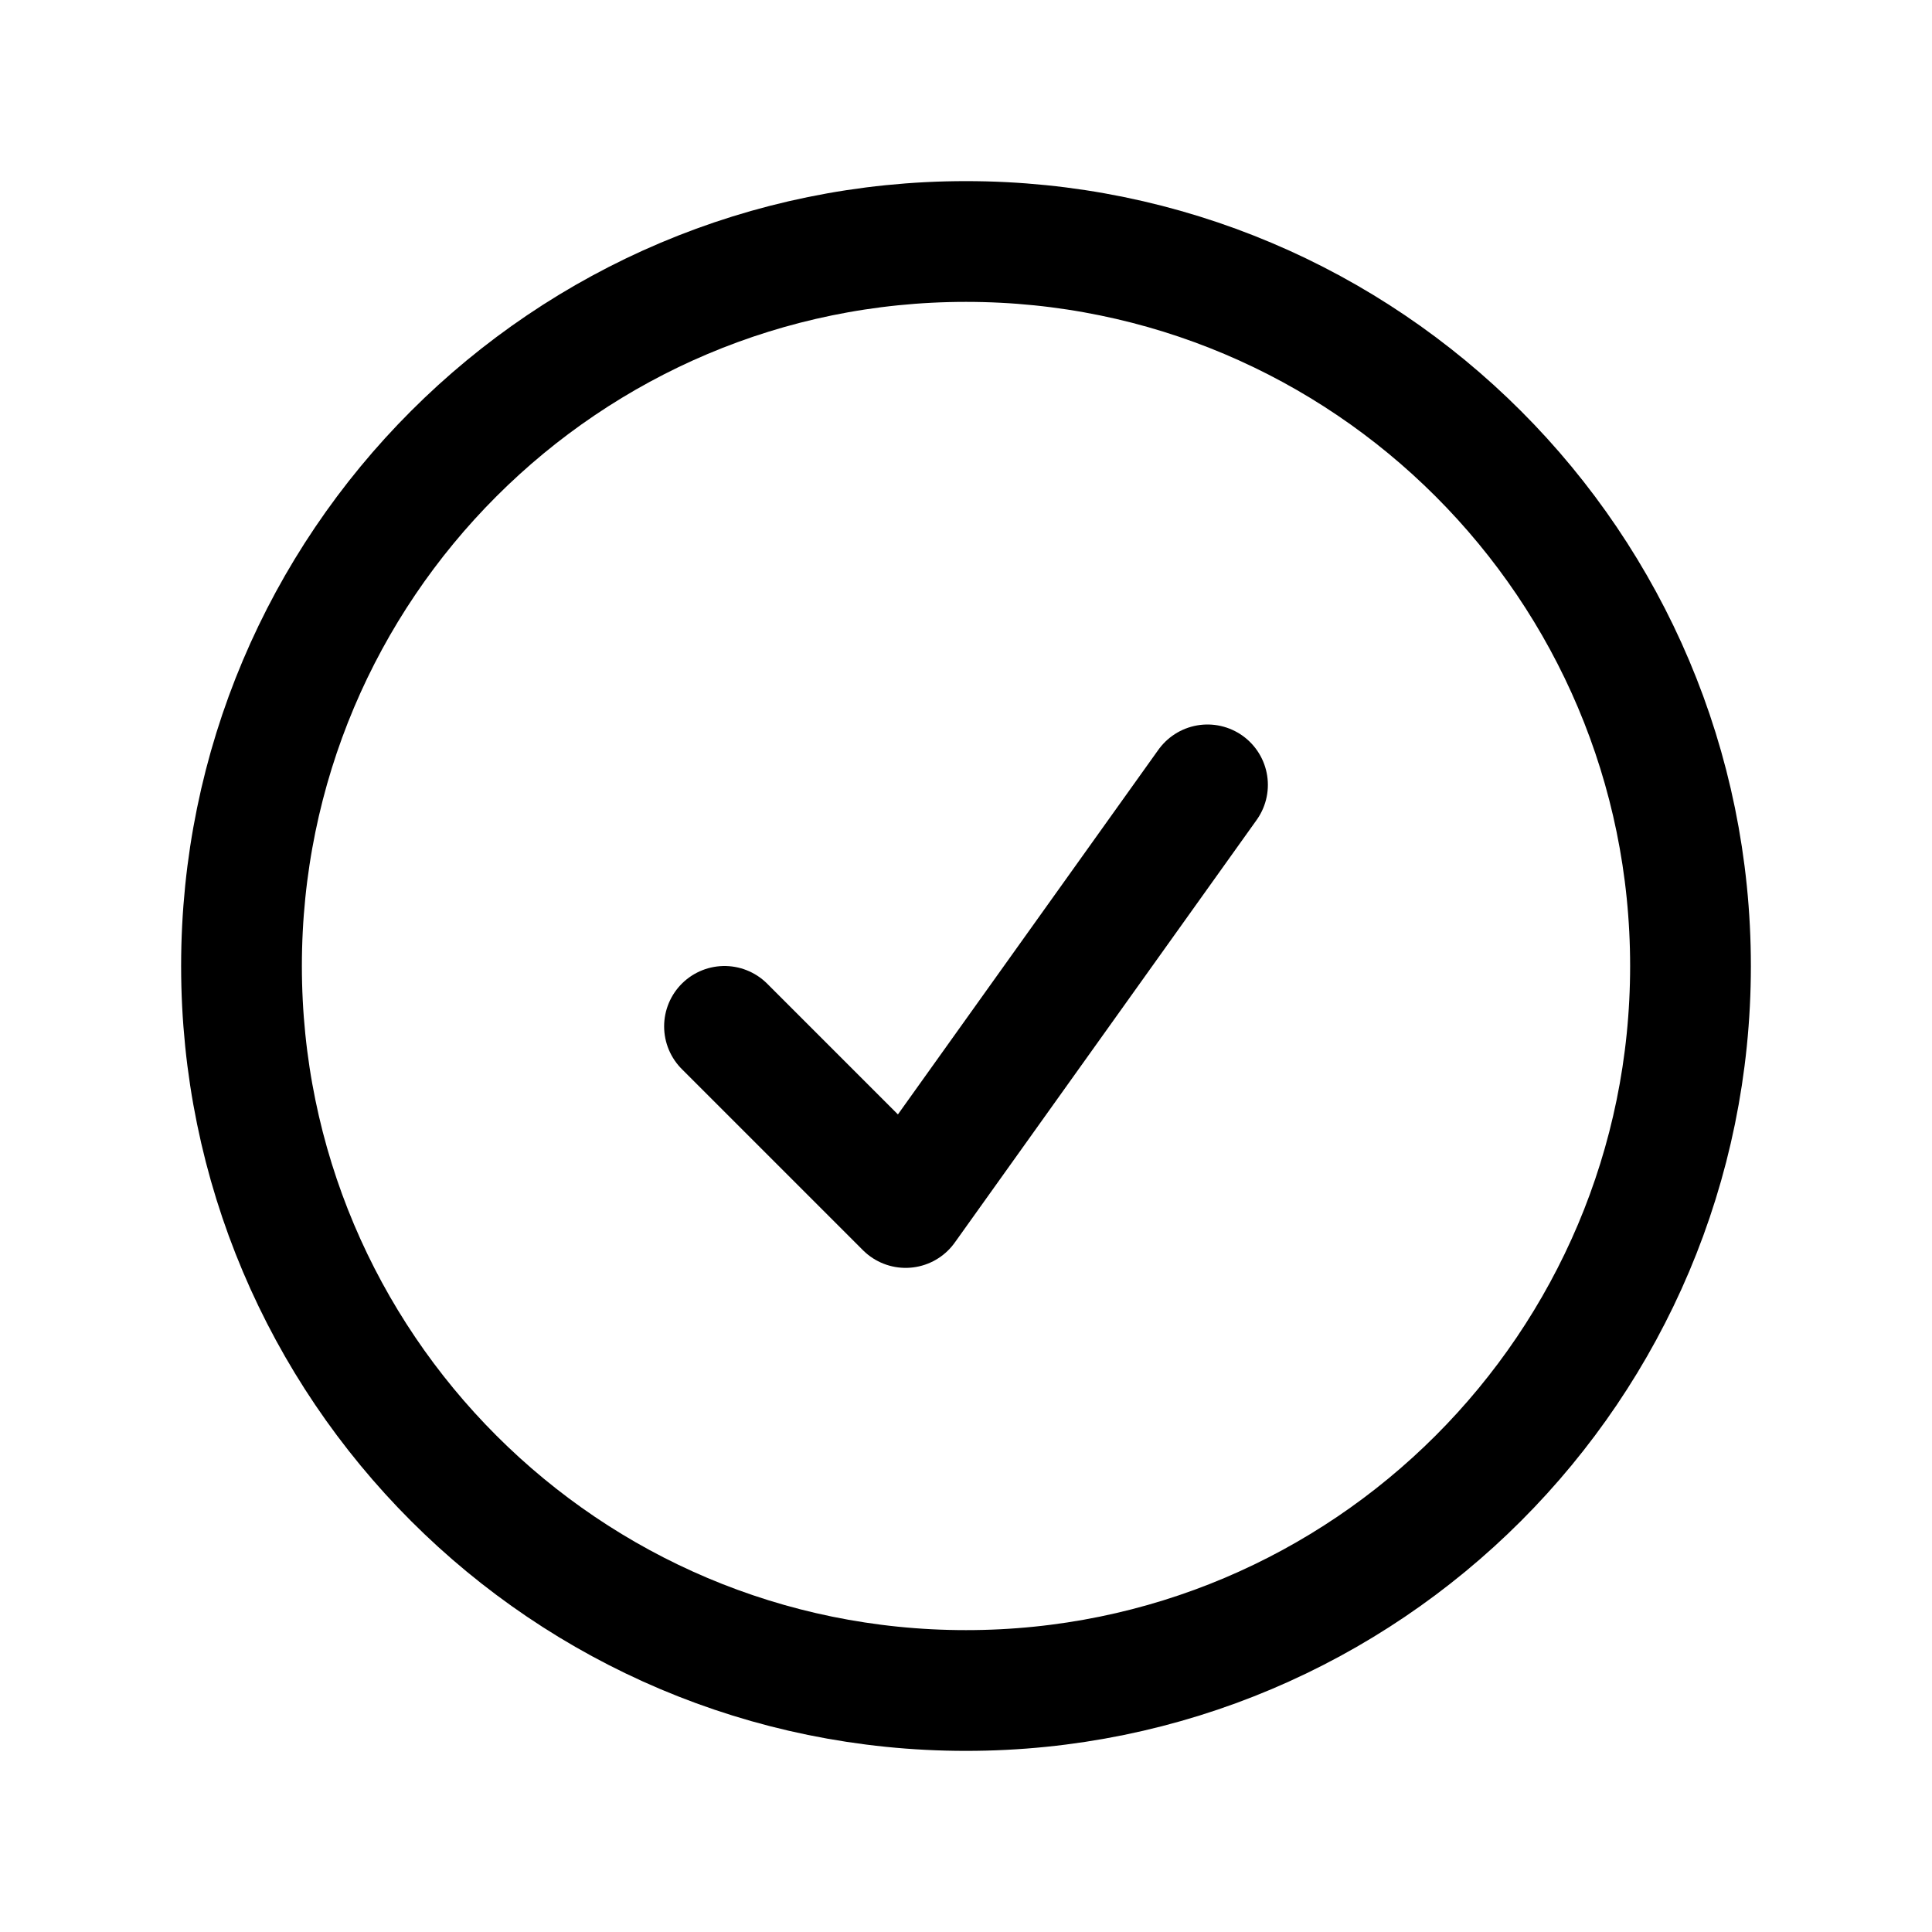
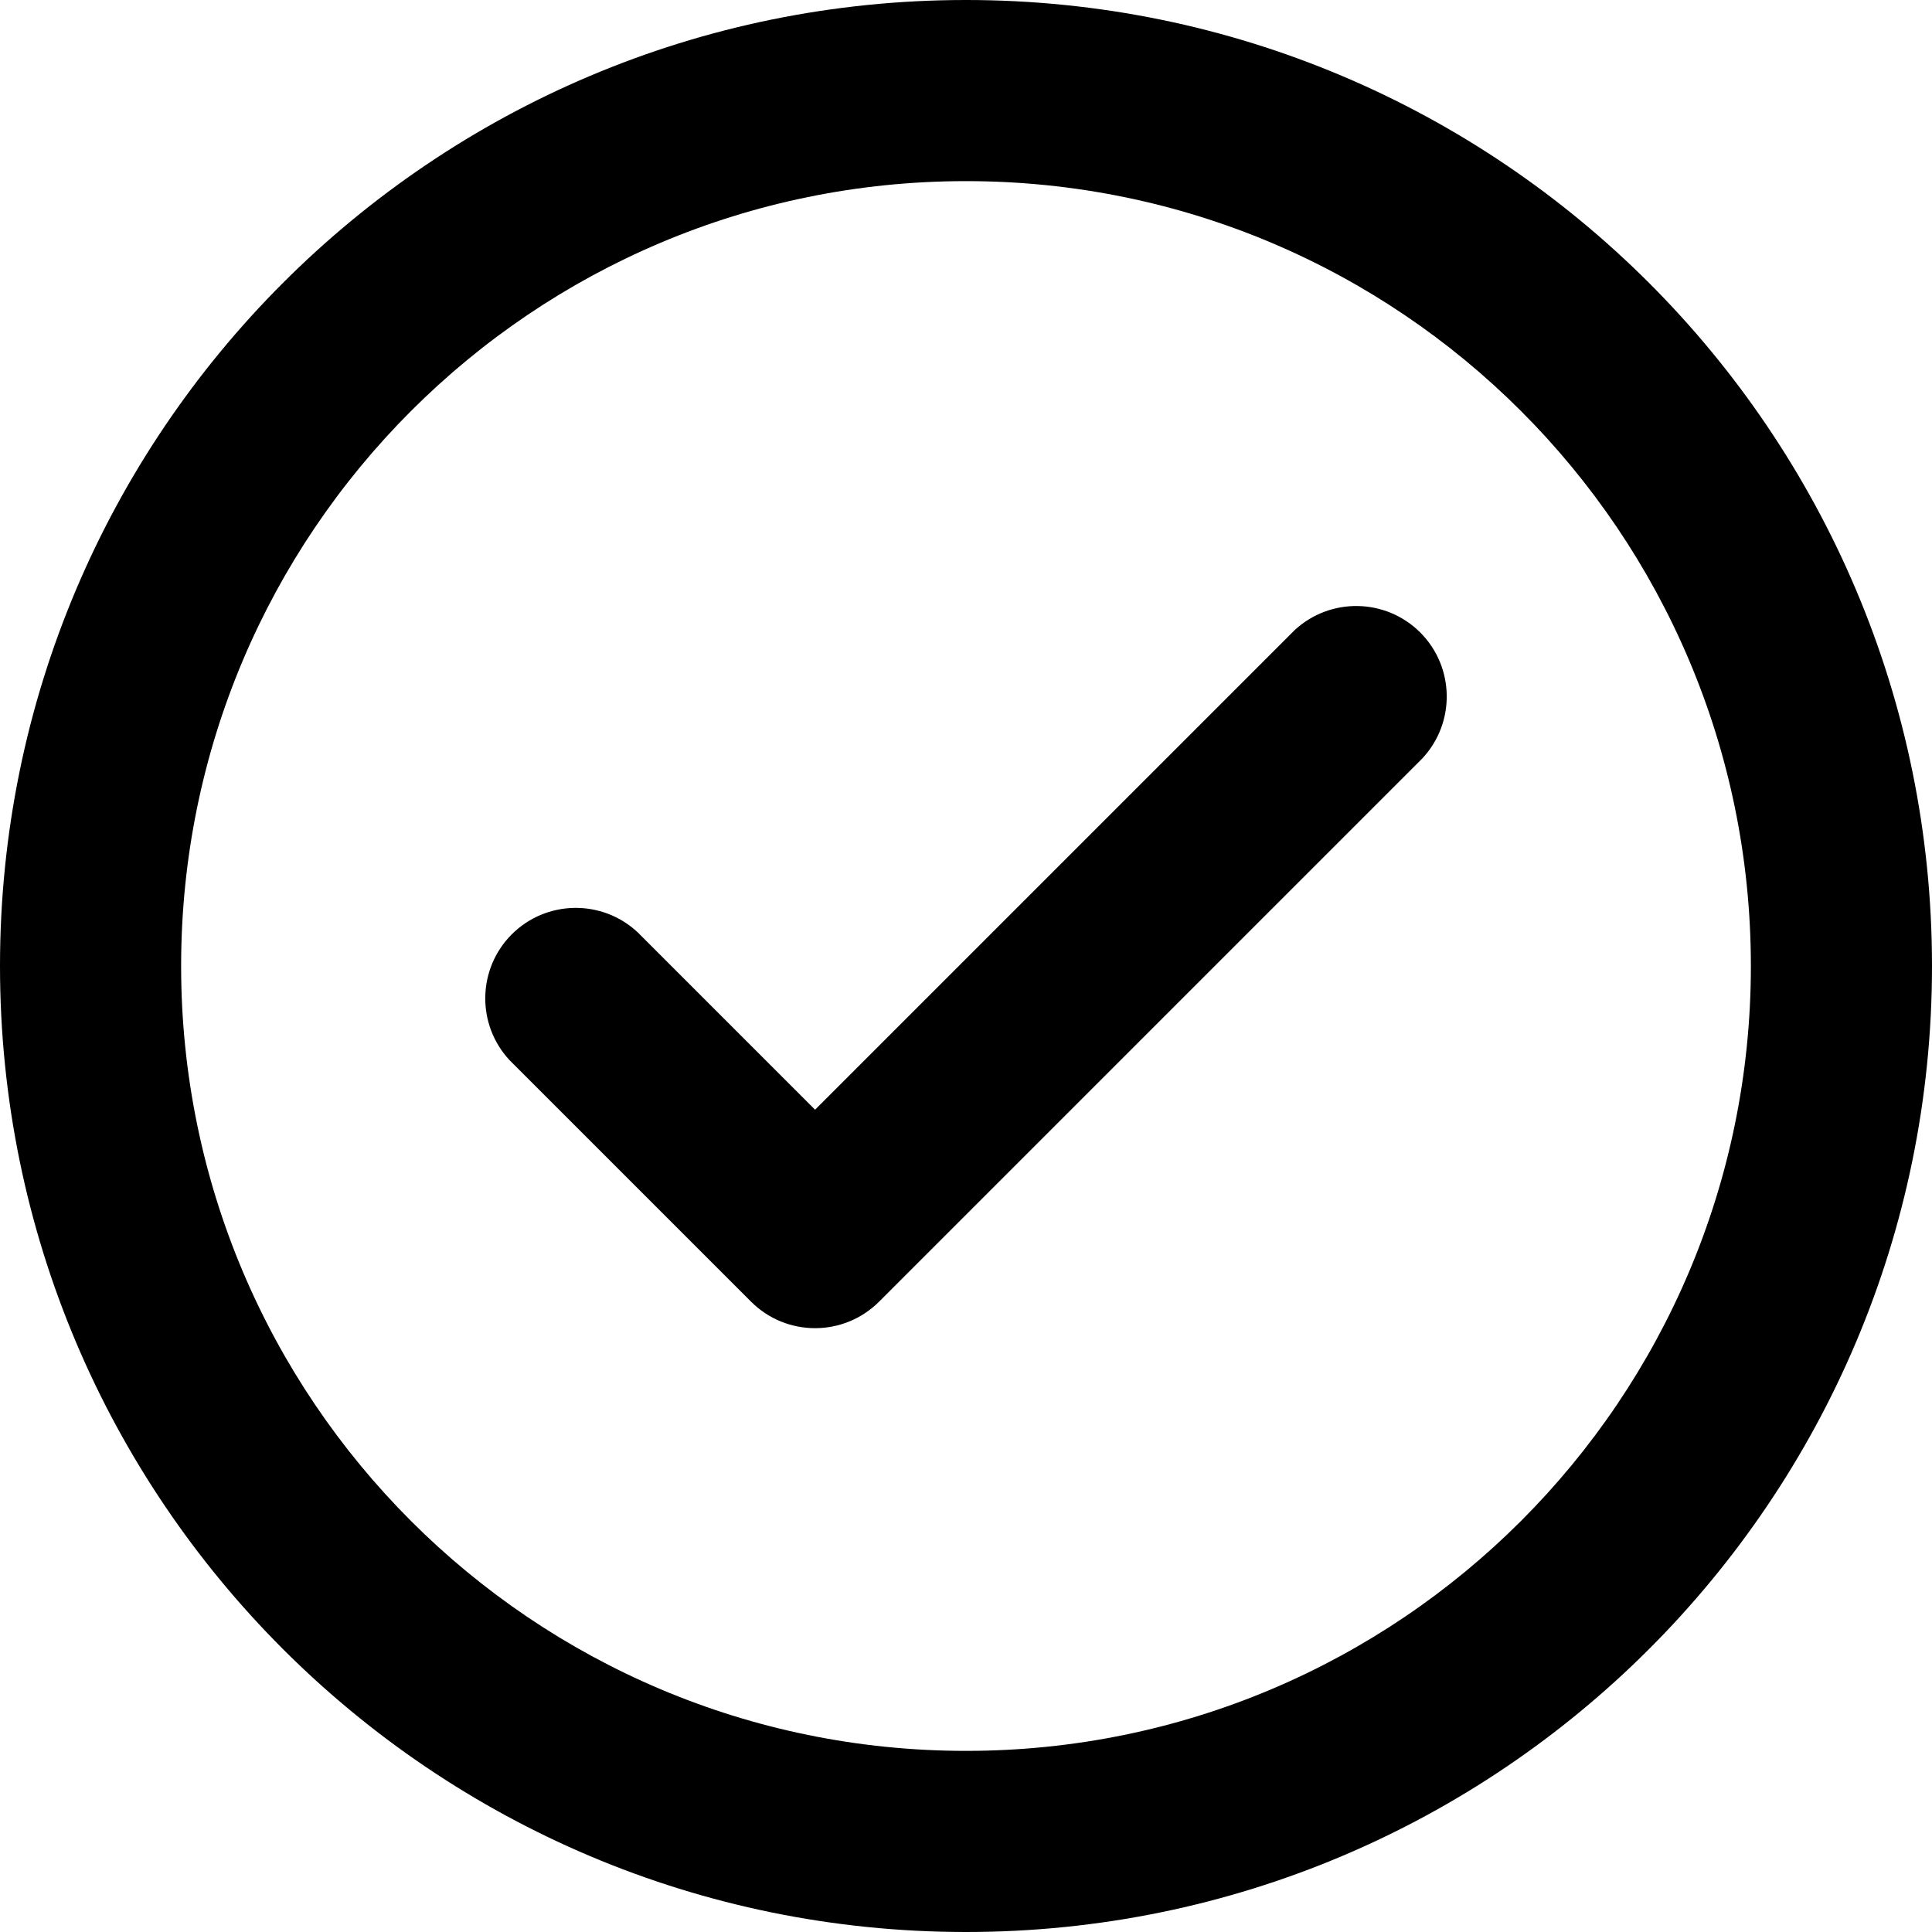
- <svg xmlns="http://www.w3.org/2000/svg" fill="none" viewBox="0 0 24 24" stroke-width="1.5" stroke="currentColor" class="w-6 h-6">
-   <path stroke-linecap="round" stroke-linejoin="round" d="M9 12.75L11.25 15 15 9.75M21 12a9 9 0 11-18 0 9 9 0 0118 0z" />
+ <svg xmlns="http://www.w3.org/2000/svg" viewBox="0 0 16 16" width="16" height="16">
+   <path d="M0 8a8 8 0 1 1 16 0A8 8 0 0 1 0 8Zm1.5 0a6.5 6.5 0 1 0 13 0 6.5 6.5 0 0 0-13 0Zm10.28-1.72-4.5 4.5a.75.75 0 0 1-1.06 0l-2-2a.751.751 0 0 1 .018-1.042.751.751 0 0 1 1.042-.018l1.47 1.47 3.97-3.97a.751.751 0 0 1 1.042.018.751.751 0 0 1 .018 1.042Z" />
</svg>
